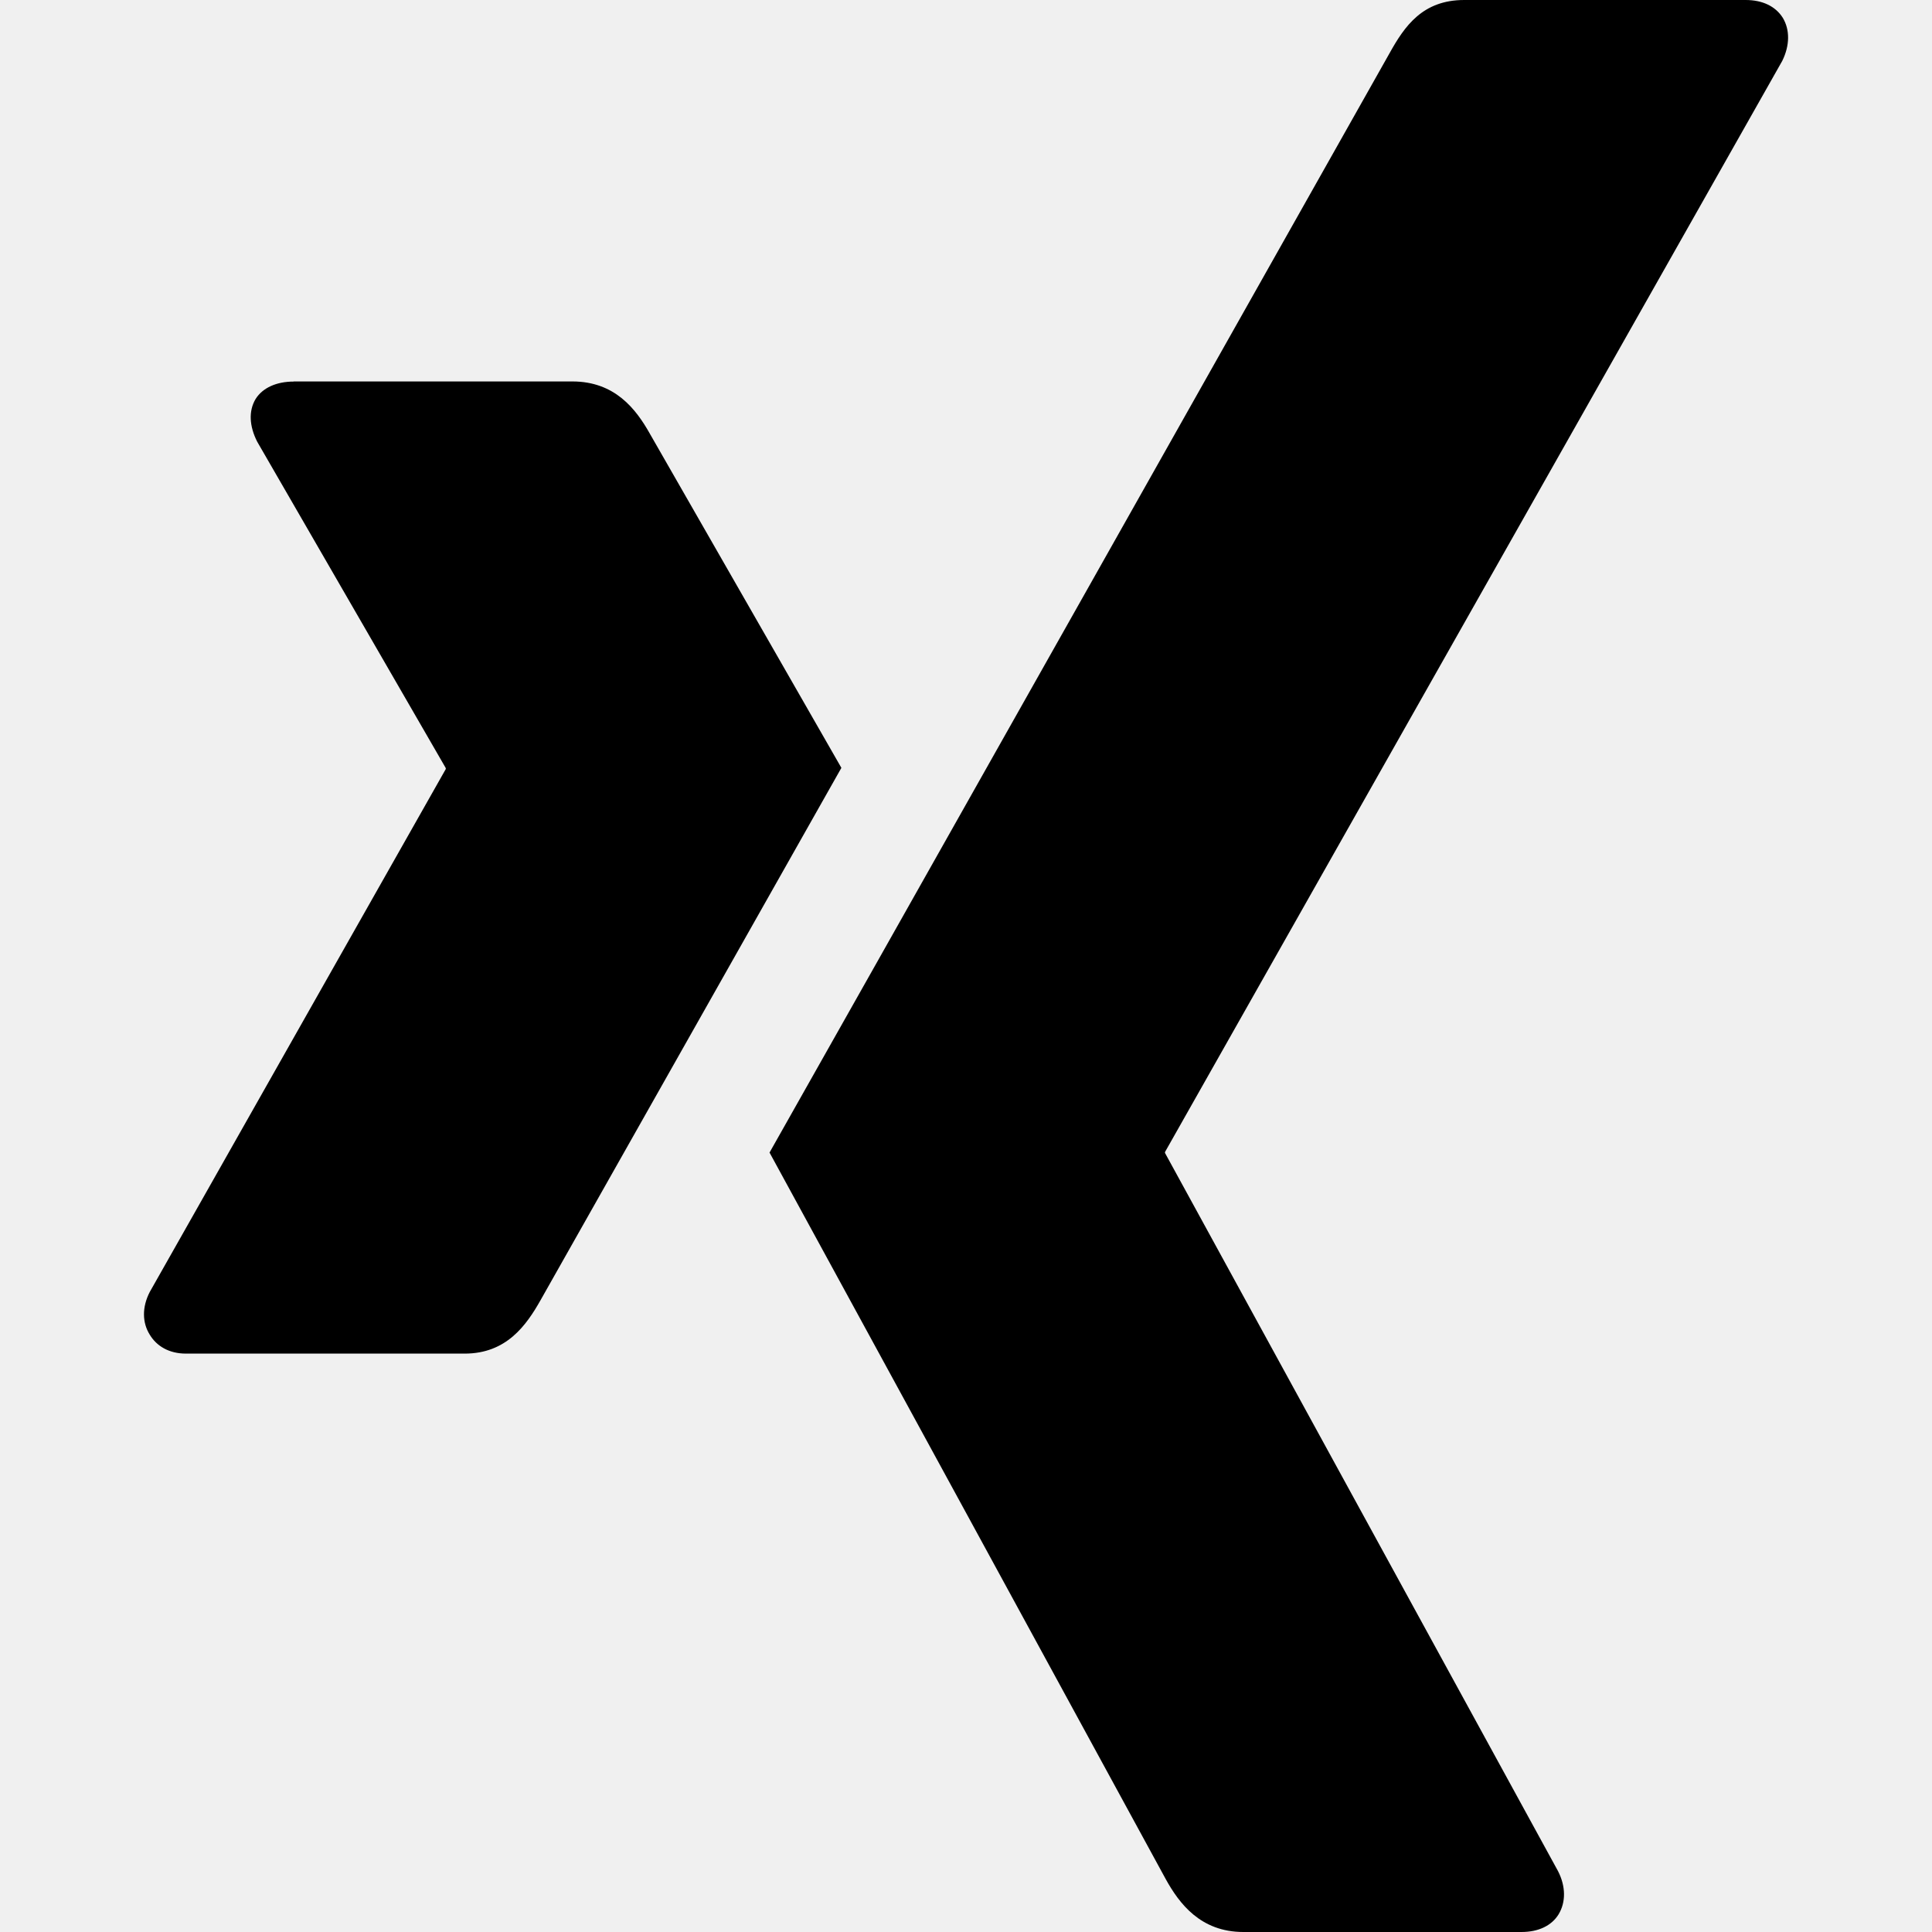
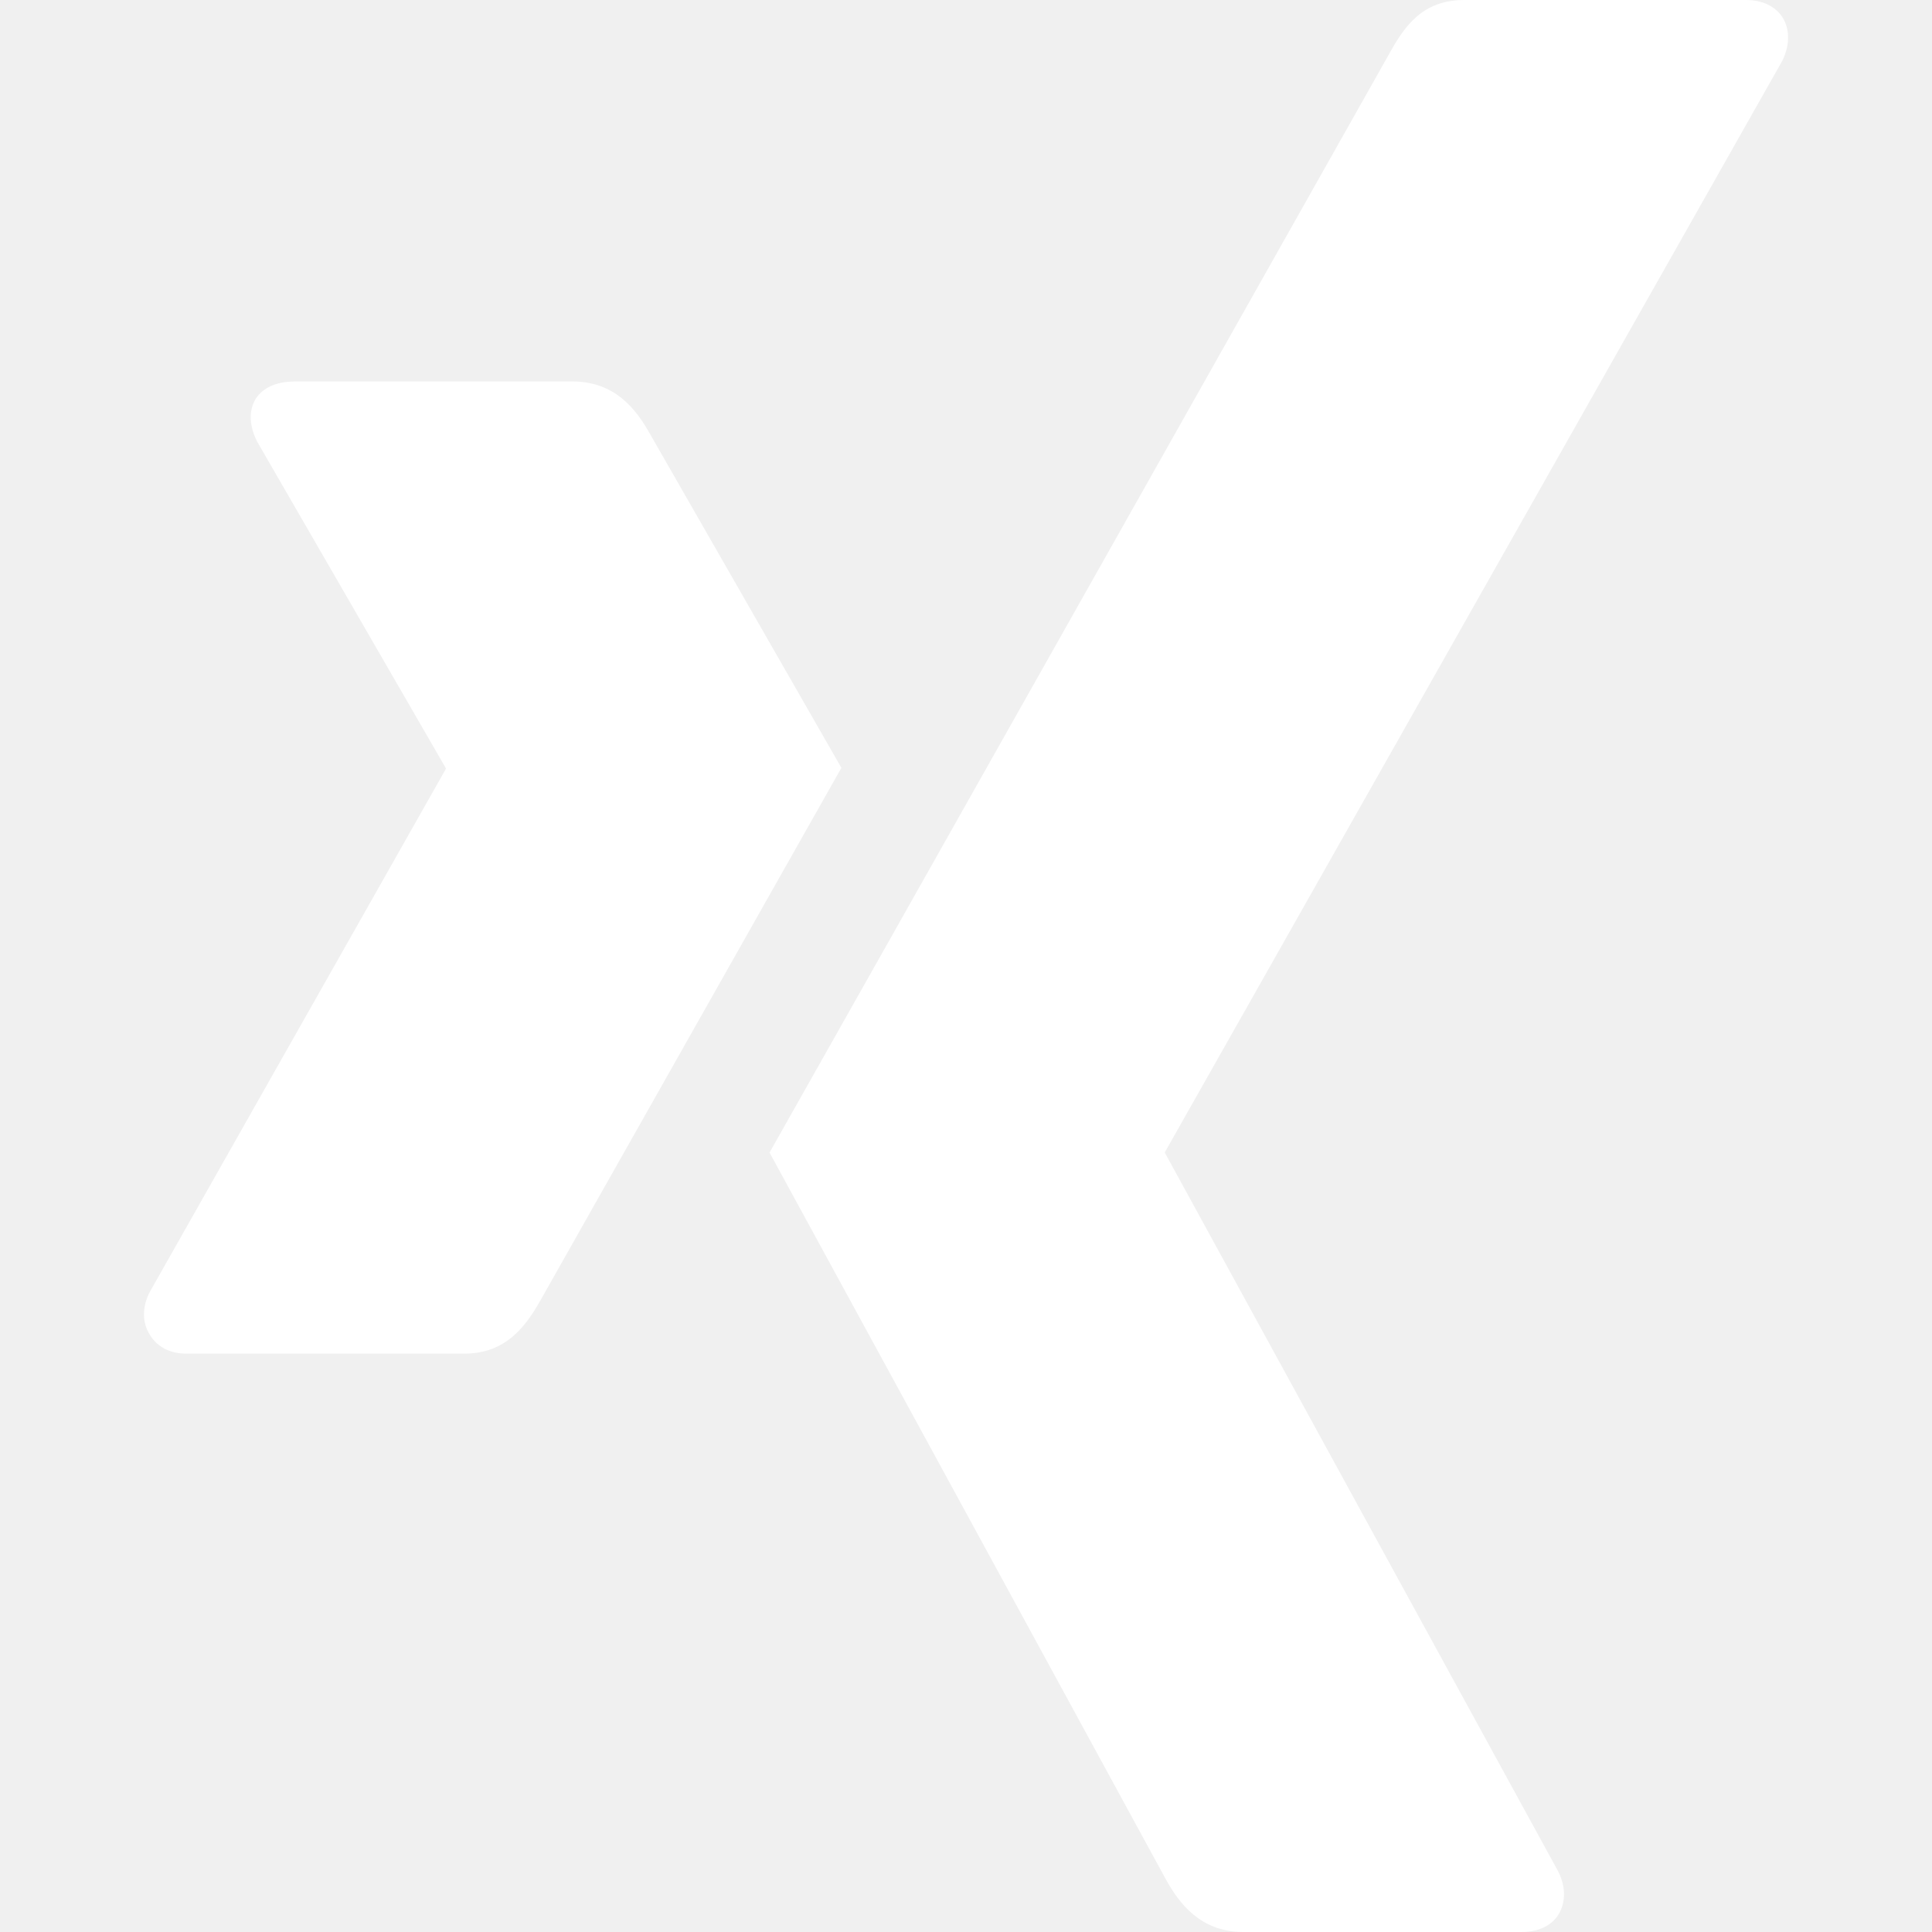
<svg xmlns="http://www.w3.org/2000/svg" viewBox="0 0 16 16" fill-rule="evenodd" clip-rule="evenodd" stroke-linejoin="round" stroke-miterlimit="1.414">
-   <path d="M12.126 0c-.345 0-.494.217-.618.44 0 0-4.97 8.816-5.135 9.105.01.016 3.28 6.015 3.28 6.015.113.205.29.44.644.44H12.6c.14 0 .25-.052.308-.147.06-.1.06-.23-.005-.357L9.65 9.552c-.003-.004-.003-.01 0-.015L14.76.504c.063-.128.064-.258.004-.357-.06-.095-.168-.147-.307-.147h-2.33zM2.432 3.16c-.14 0-.256.05-.315.144-.06.1-.052.226.013.354l1.56 2.7c.003.006.003.01 0 .014L1.24 10.7c-.065.126-.062.254 0 .353.057.095.16.157.3.157h2.308c.345 0 .51-.232.63-.445l2.49-4.406-1.586-2.767c-.115-.205-.29-.433-.642-.433H2.432z" />
+   <path fill="white" d="M12.126 0c-.345 0-.494.217-.618.44 0 0-4.97 8.816-5.135 9.105.01.016 3.28 6.015 3.28 6.015.113.205.29.44.644.44H12.6c.14 0 .25-.052.308-.147.06-.1.06-.23-.005-.357L9.65 9.552c-.003-.004-.003-.01 0-.015L14.76.504c.063-.128.064-.258.004-.357-.06-.095-.168-.147-.307-.147h-2.33zM2.432 3.16c-.14 0-.256.05-.315.144-.06.1-.052.226.013.354l1.56 2.7c.003.006.003.01 0 .014L1.24 10.7c-.065.126-.062.254 0 .353.057.095.16.157.3.157h2.308c.345 0 .51-.232.63-.445l2.49-4.406-1.586-2.767c-.115-.205-.29-.433-.642-.433H2.432z" />
</svg>
